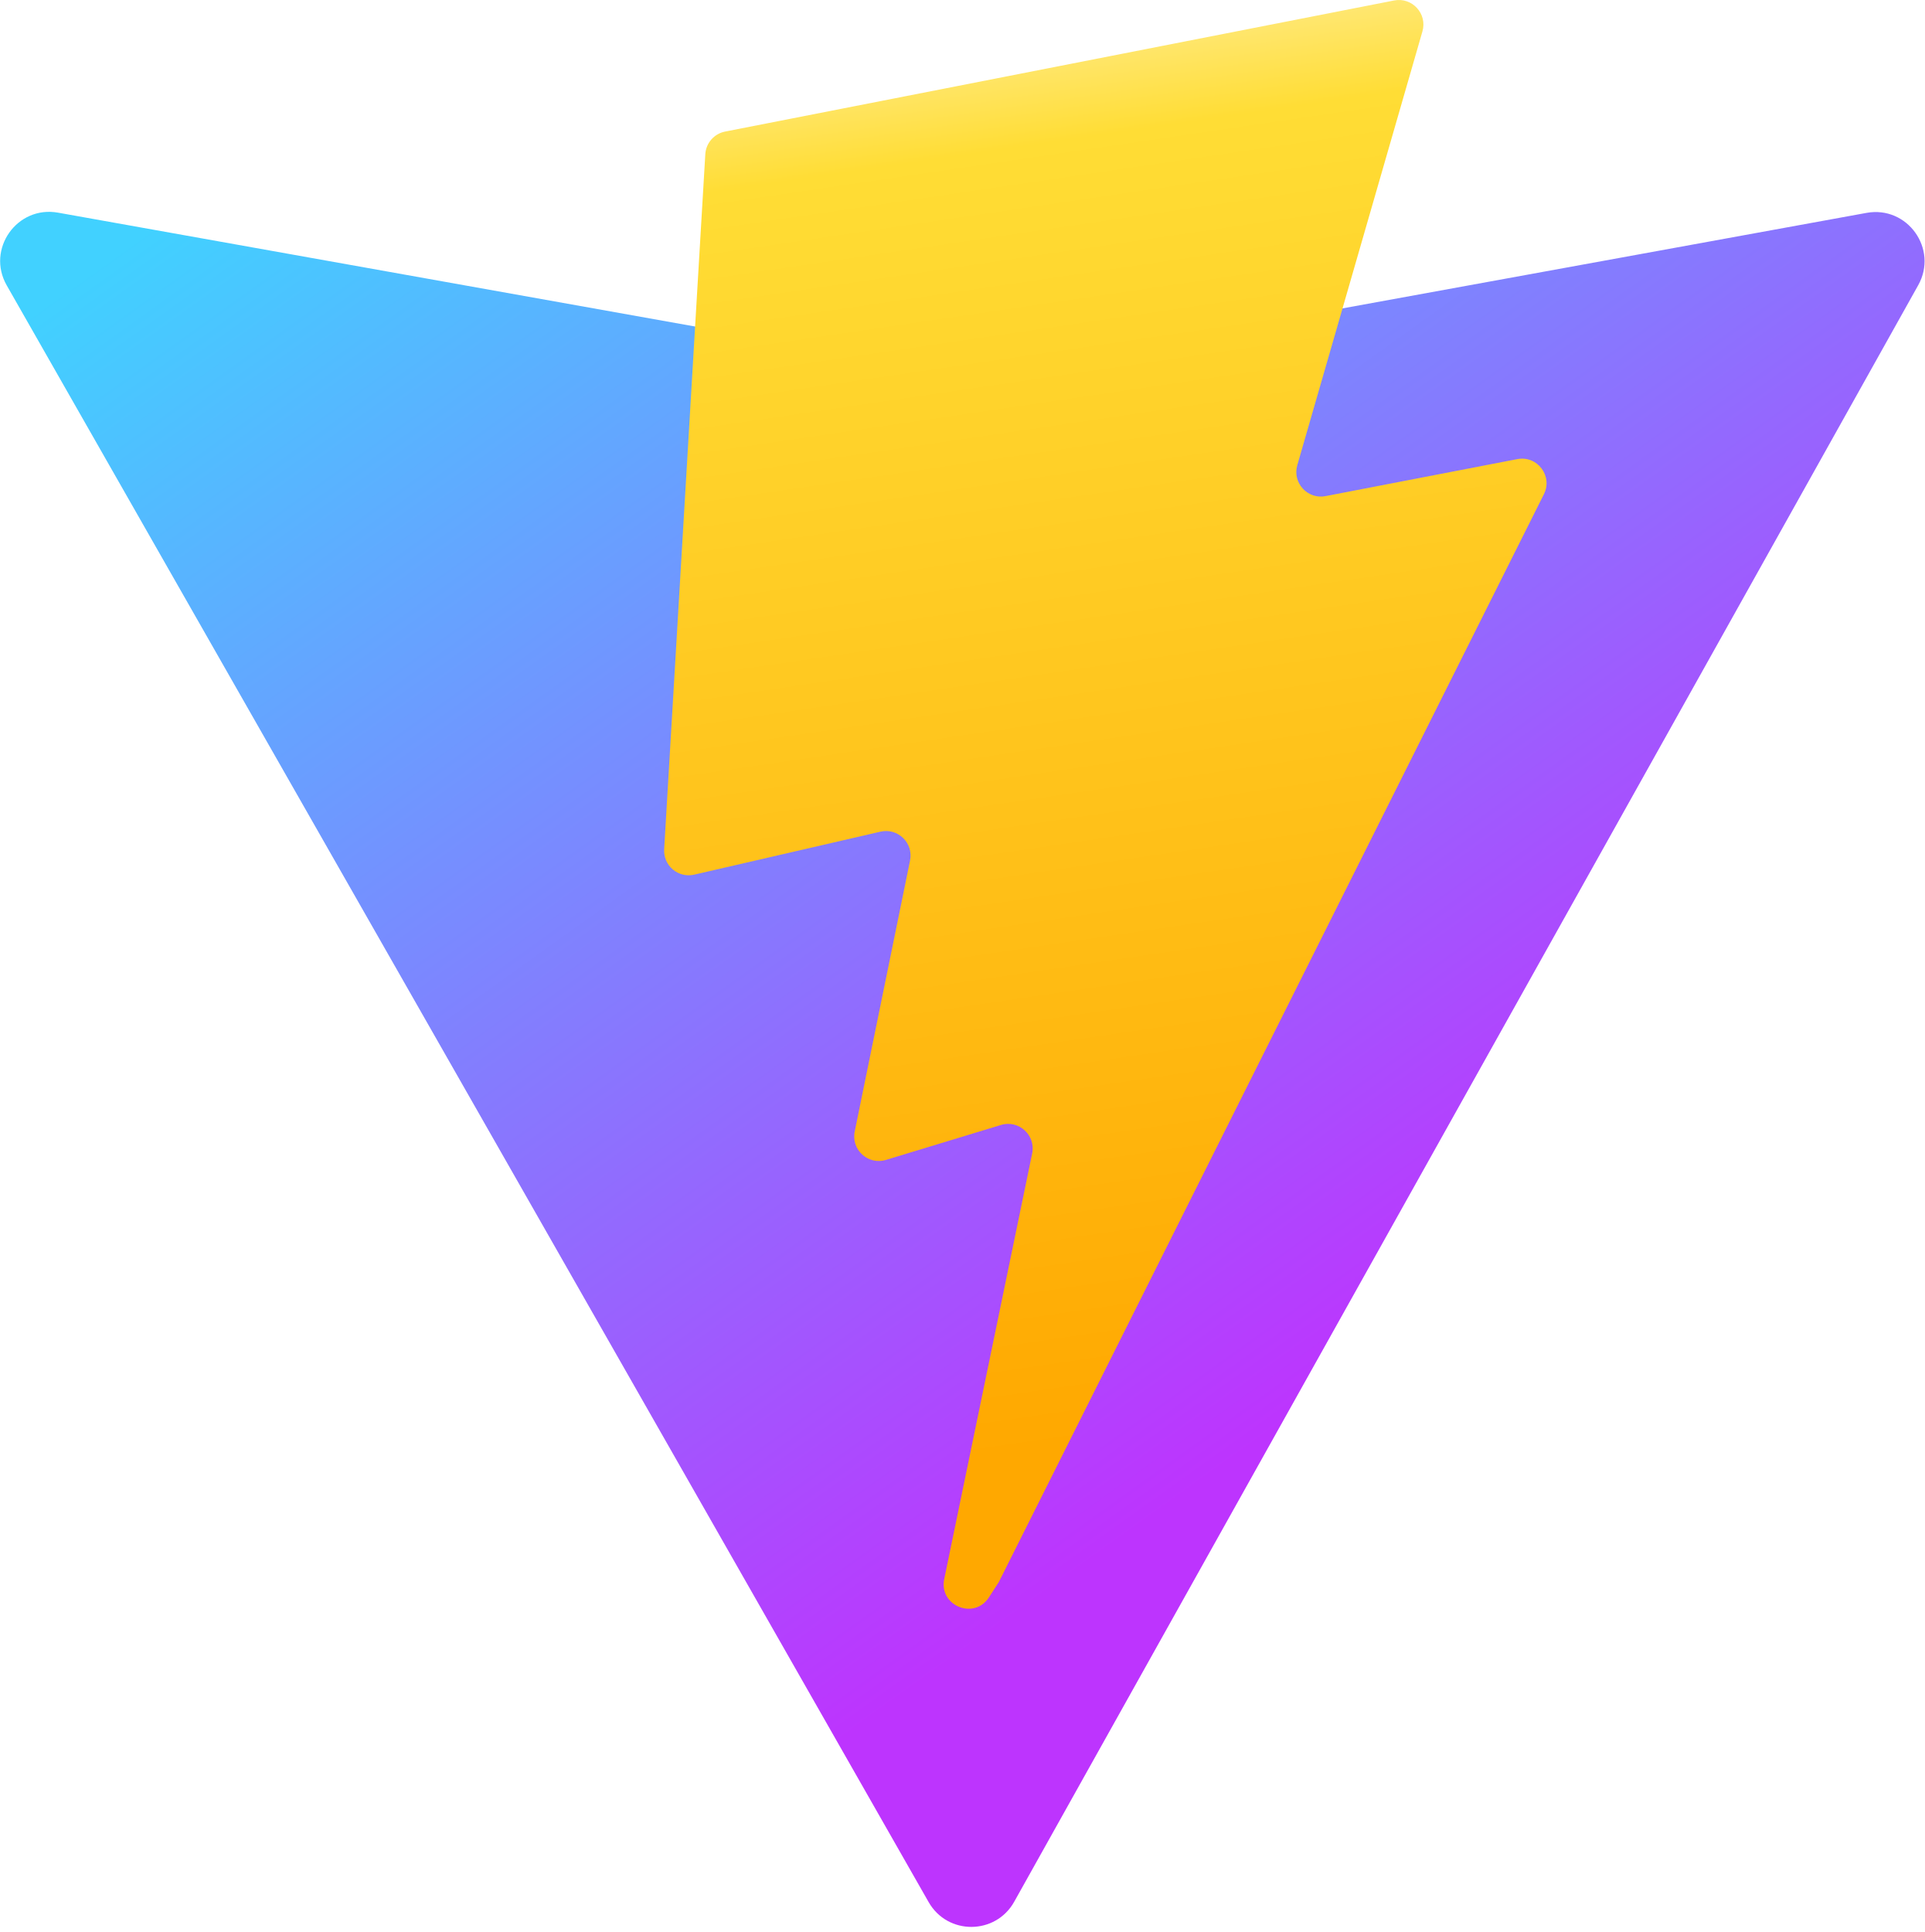
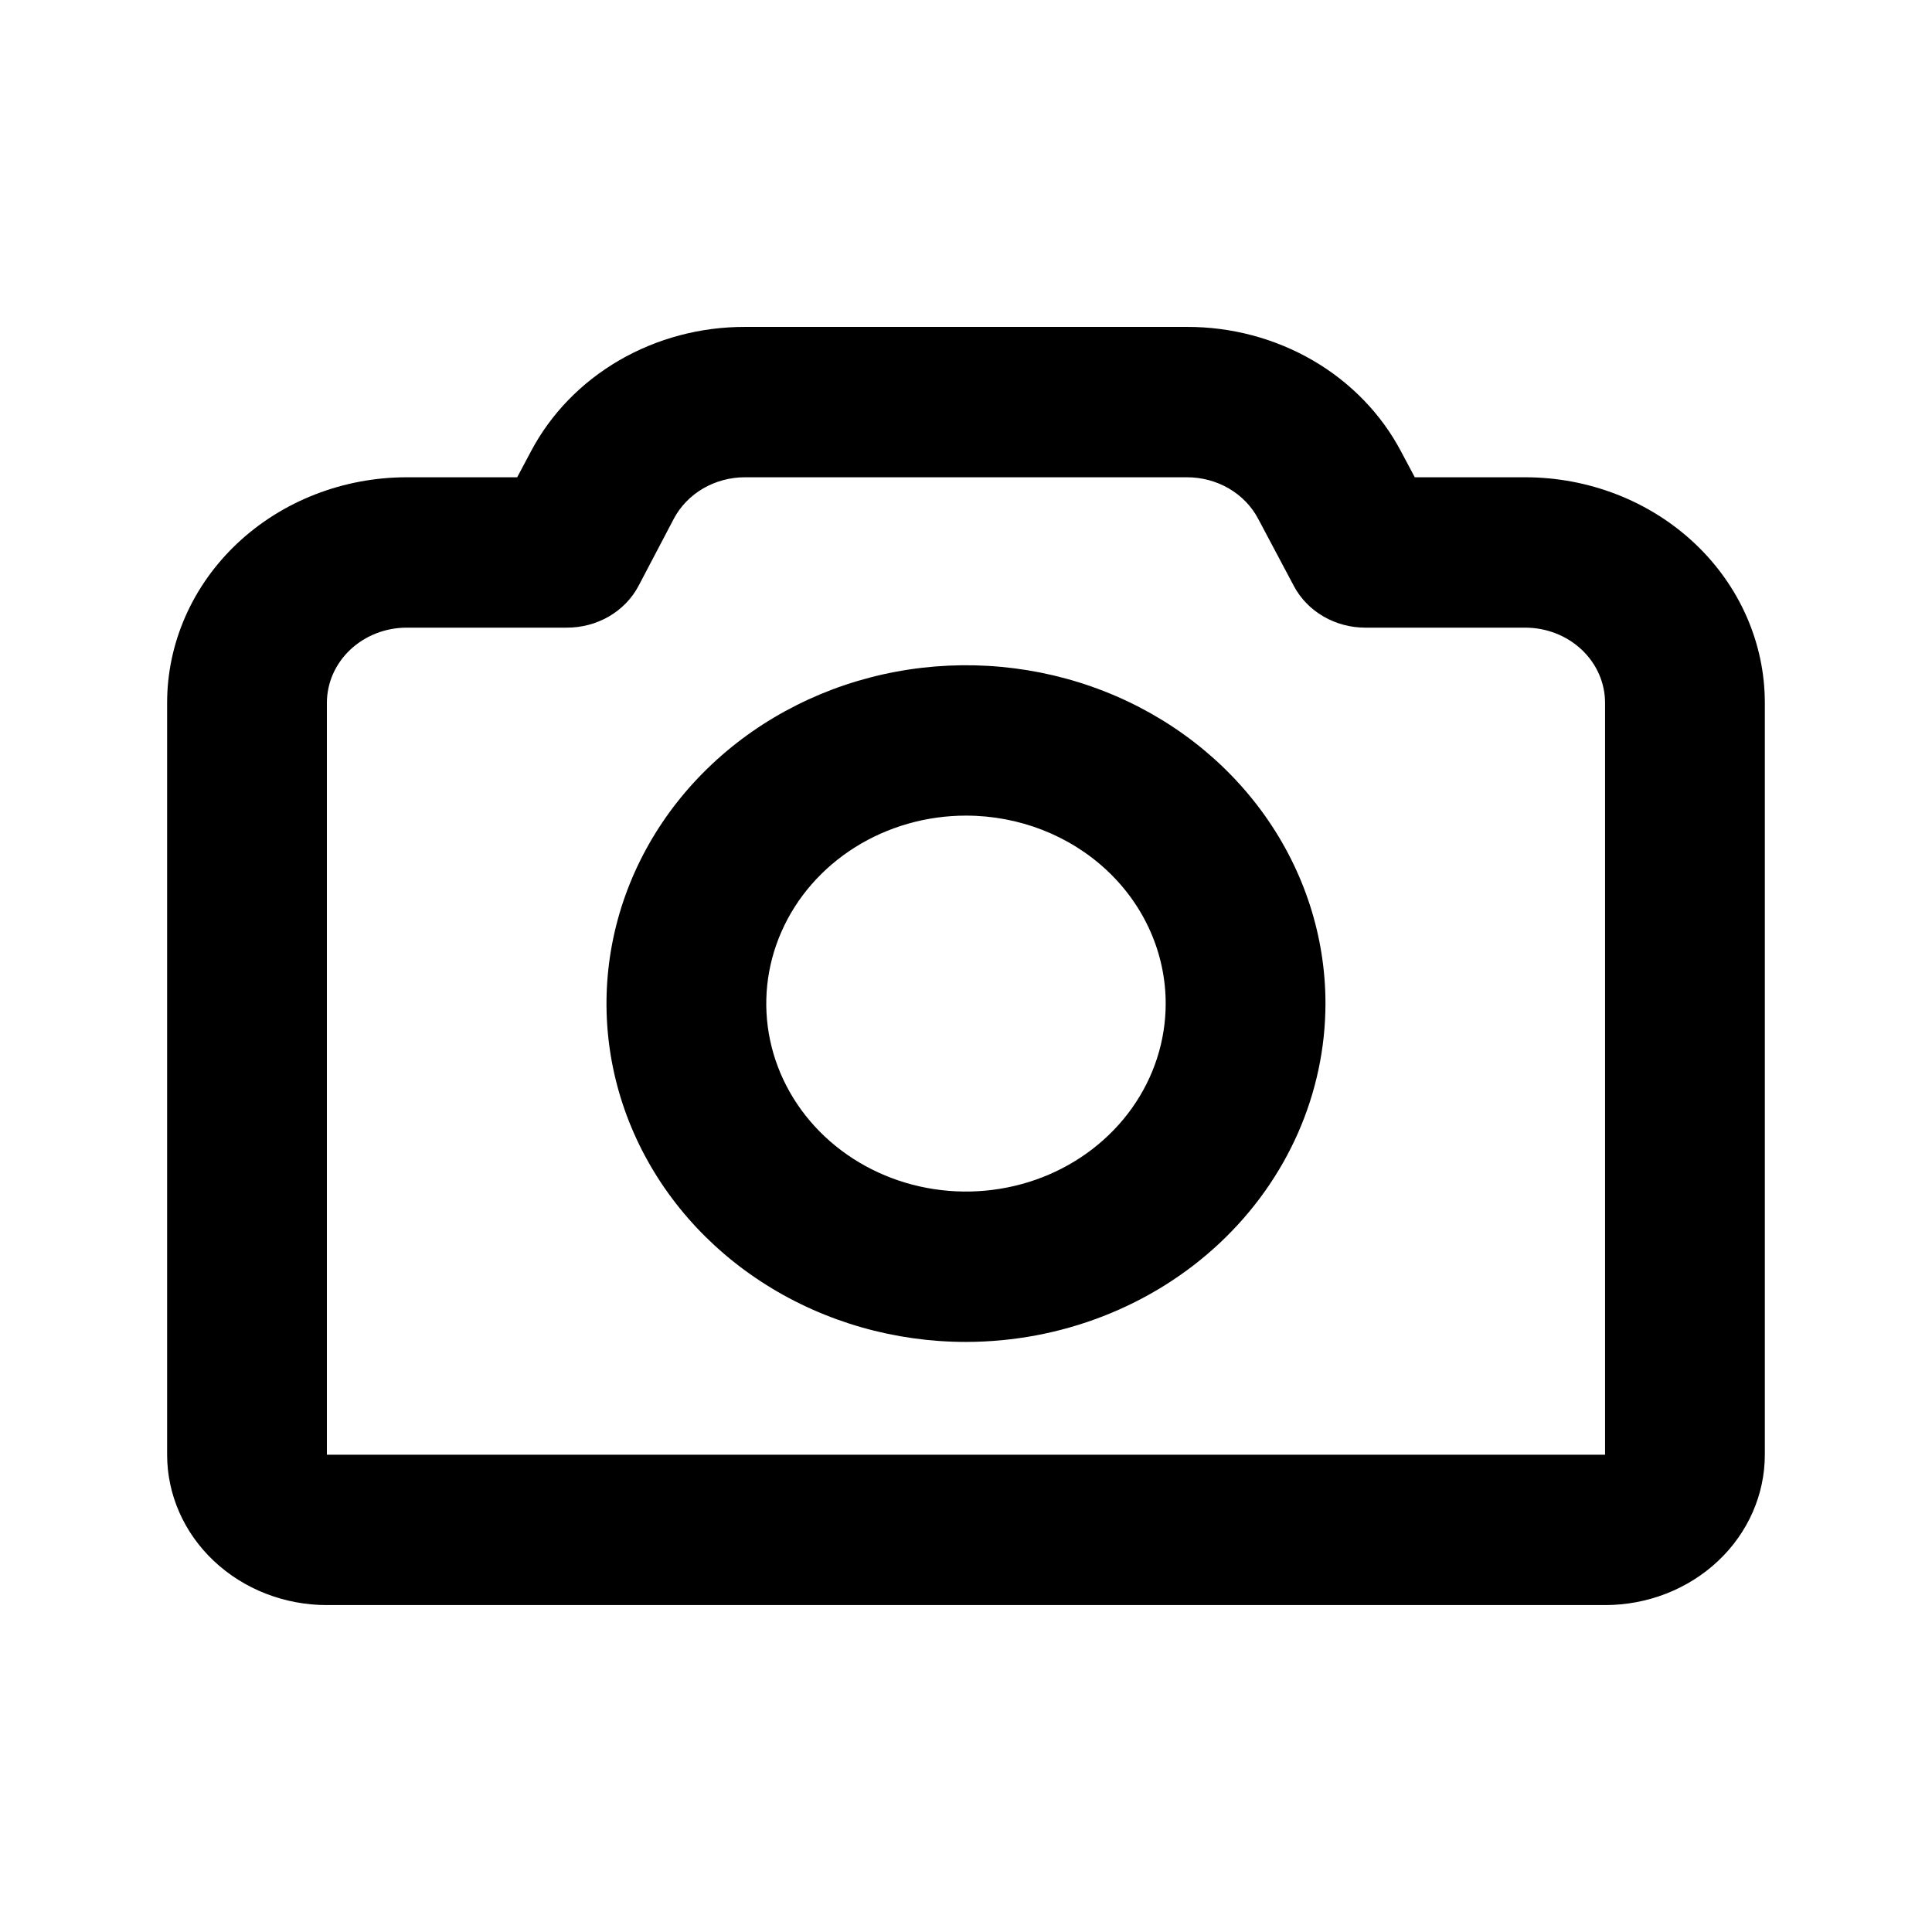
- <svg xmlns="http://www.w3.org/2000/svg" aria-hidden="true" role="img" class="iconify iconify--logos" width="31.88" height="32" preserveAspectRatio="xMidYMid meet" viewBox="0 0 256 257">
-   <defs>
-     <linearGradient id="IconifyId1813088fe1fbc01fb466" x1="-.828%" x2="57.636%" y1="7.652%" y2="78.411%">
-       <stop offset="0%" stop-color="#41D1FF" />
-       <stop offset="100%" stop-color="#BD34FE" />
-     </linearGradient>
-     <linearGradient id="IconifyId1813088fe1fbc01fb467" x1="43.376%" x2="50.316%" y1="2.242%" y2="89.03%">
-       <stop offset="0%" stop-color="#FFEA83" />
-       <stop offset="8.333%" stop-color="#FFDD35" />
-       <stop offset="100%" stop-color="#FFA800" />
-     </linearGradient>
-   </defs>
-   <path fill="url(#IconifyId1813088fe1fbc01fb466)" d="M255.153 37.938L134.897 252.976c-2.483 4.44-8.862 4.466-11.382.048L.875 37.958c-2.746-4.814 1.371-10.646 6.827-9.67l120.385 21.517a6.537 6.537 0 0 0 2.322-.004l117.867-21.483c5.438-.991 9.574 4.796 6.877 9.62Z" />
-   <path fill="url(#IconifyId1813088fe1fbc01fb467)" d="M185.432.063L96.44 17.501a3.268 3.268 0 0 0-2.634 3.014l-5.474 92.456a3.268 3.268 0 0 0 3.997 3.378l24.777-5.718c2.318-.535 4.413 1.507 3.936 3.838l-7.361 36.047c-.495 2.426 1.782 4.5 4.151 3.78l15.304-4.649c2.372-.72 4.652 1.36 4.15 3.788l-11.698 56.621c-.732 3.542 3.979 5.473 5.943 2.437l1.313-2.028l72.516-144.72c1.215-2.423-.88-5.186-3.54-4.672l-25.505 4.922c-2.396.462-4.435-1.77-3.759-4.114l16.646-57.705c.677-2.35-1.37-4.583-3.769-4.113Z" />
+ <svg xmlns="http://www.w3.org/2000/svg" viewBox="0 0 131 131" fill="none">
+   <g id="camera-foto-outline">
+     <g id="Vector">
+       <path d="M65.499 90.99C60.678 90.99 55.965 89.644 51.957 87.123C47.948 84.603 44.824 81.02 42.979 76.828C41.134 72.636 40.651 68.023 41.592 63.573C42.533 59.123 44.854 55.035 48.263 51.827C51.672 48.618 56.015 46.433 60.743 45.548C65.472 44.663 70.373 45.117 74.827 46.853C79.281 48.59 83.087 51.53 85.766 55.303C88.444 59.076 89.874 63.511 89.874 68.048C89.867 74.131 87.296 79.962 82.727 84.263C78.157 88.564 71.961 90.983 65.499 90.99ZM65.499 55.303C62.82 55.303 60.202 56.051 57.975 57.451C55.748 58.852 54.013 60.842 52.988 63.171C51.963 65.5 51.695 68.062 52.217 70.535C52.74 73.007 54.029 75.278 55.923 77.061C57.817 78.843 60.23 80.057 62.857 80.549C65.484 81.04 68.207 80.788 70.681 79.823C73.155 78.859 75.27 77.225 76.758 75.129C78.246 73.033 79.04 70.569 79.04 68.048C79.04 64.668 77.614 61.426 75.074 59.036C72.534 56.646 69.09 55.303 65.499 55.303Z" fill="currentColor" />
+       <path d="M108.832 108.833H22.165C19.292 108.833 16.537 107.758 14.505 105.846C12.473 103.934 11.332 101.341 11.332 98.637V47.656C11.332 43.6 13.044 39.71 16.091 36.842C19.139 33.974 23.272 32.362 27.582 32.362H35.068L35.994 30.619C37.336 28.073 39.408 25.931 41.977 24.438C44.546 22.944 47.508 22.157 50.527 22.166H80.47C83.49 22.157 86.451 22.945 89.02 24.438C91.588 25.932 93.661 28.073 95.003 30.619L95.93 32.362H103.415C107.725 32.362 111.858 33.974 114.906 36.842C117.953 39.71 119.665 43.6 119.665 47.656V98.637C119.665 101.341 118.524 103.934 116.492 105.846C114.461 107.758 111.705 108.833 108.832 108.833ZM27.582 42.558C26.145 42.558 24.768 43.095 23.752 44.051C22.736 45.008 22.165 46.304 22.165 47.656V98.637H108.832V47.656C108.832 46.304 108.261 45.008 107.246 44.051C106.23 43.095 104.852 42.558 103.415 42.558H92.582C91.575 42.559 90.589 42.295 89.732 41.797C88.876 41.299 88.184 40.587 87.734 39.739L85.313 35.181C84.867 34.332 84.177 33.618 83.32 33.119C82.464 32.621 81.477 32.358 80.47 32.362H50.527C49.521 32.359 48.533 32.622 47.677 33.12C46.822 33.618 46.131 34.332 45.684 35.181L43.29 39.739C42.838 40.59 42.142 41.306 41.281 41.804C40.419 42.302 39.426 42.563 38.415 42.558H27.582Z" fill="currentColor" />
+     </g>
+   </g>
</svg>
